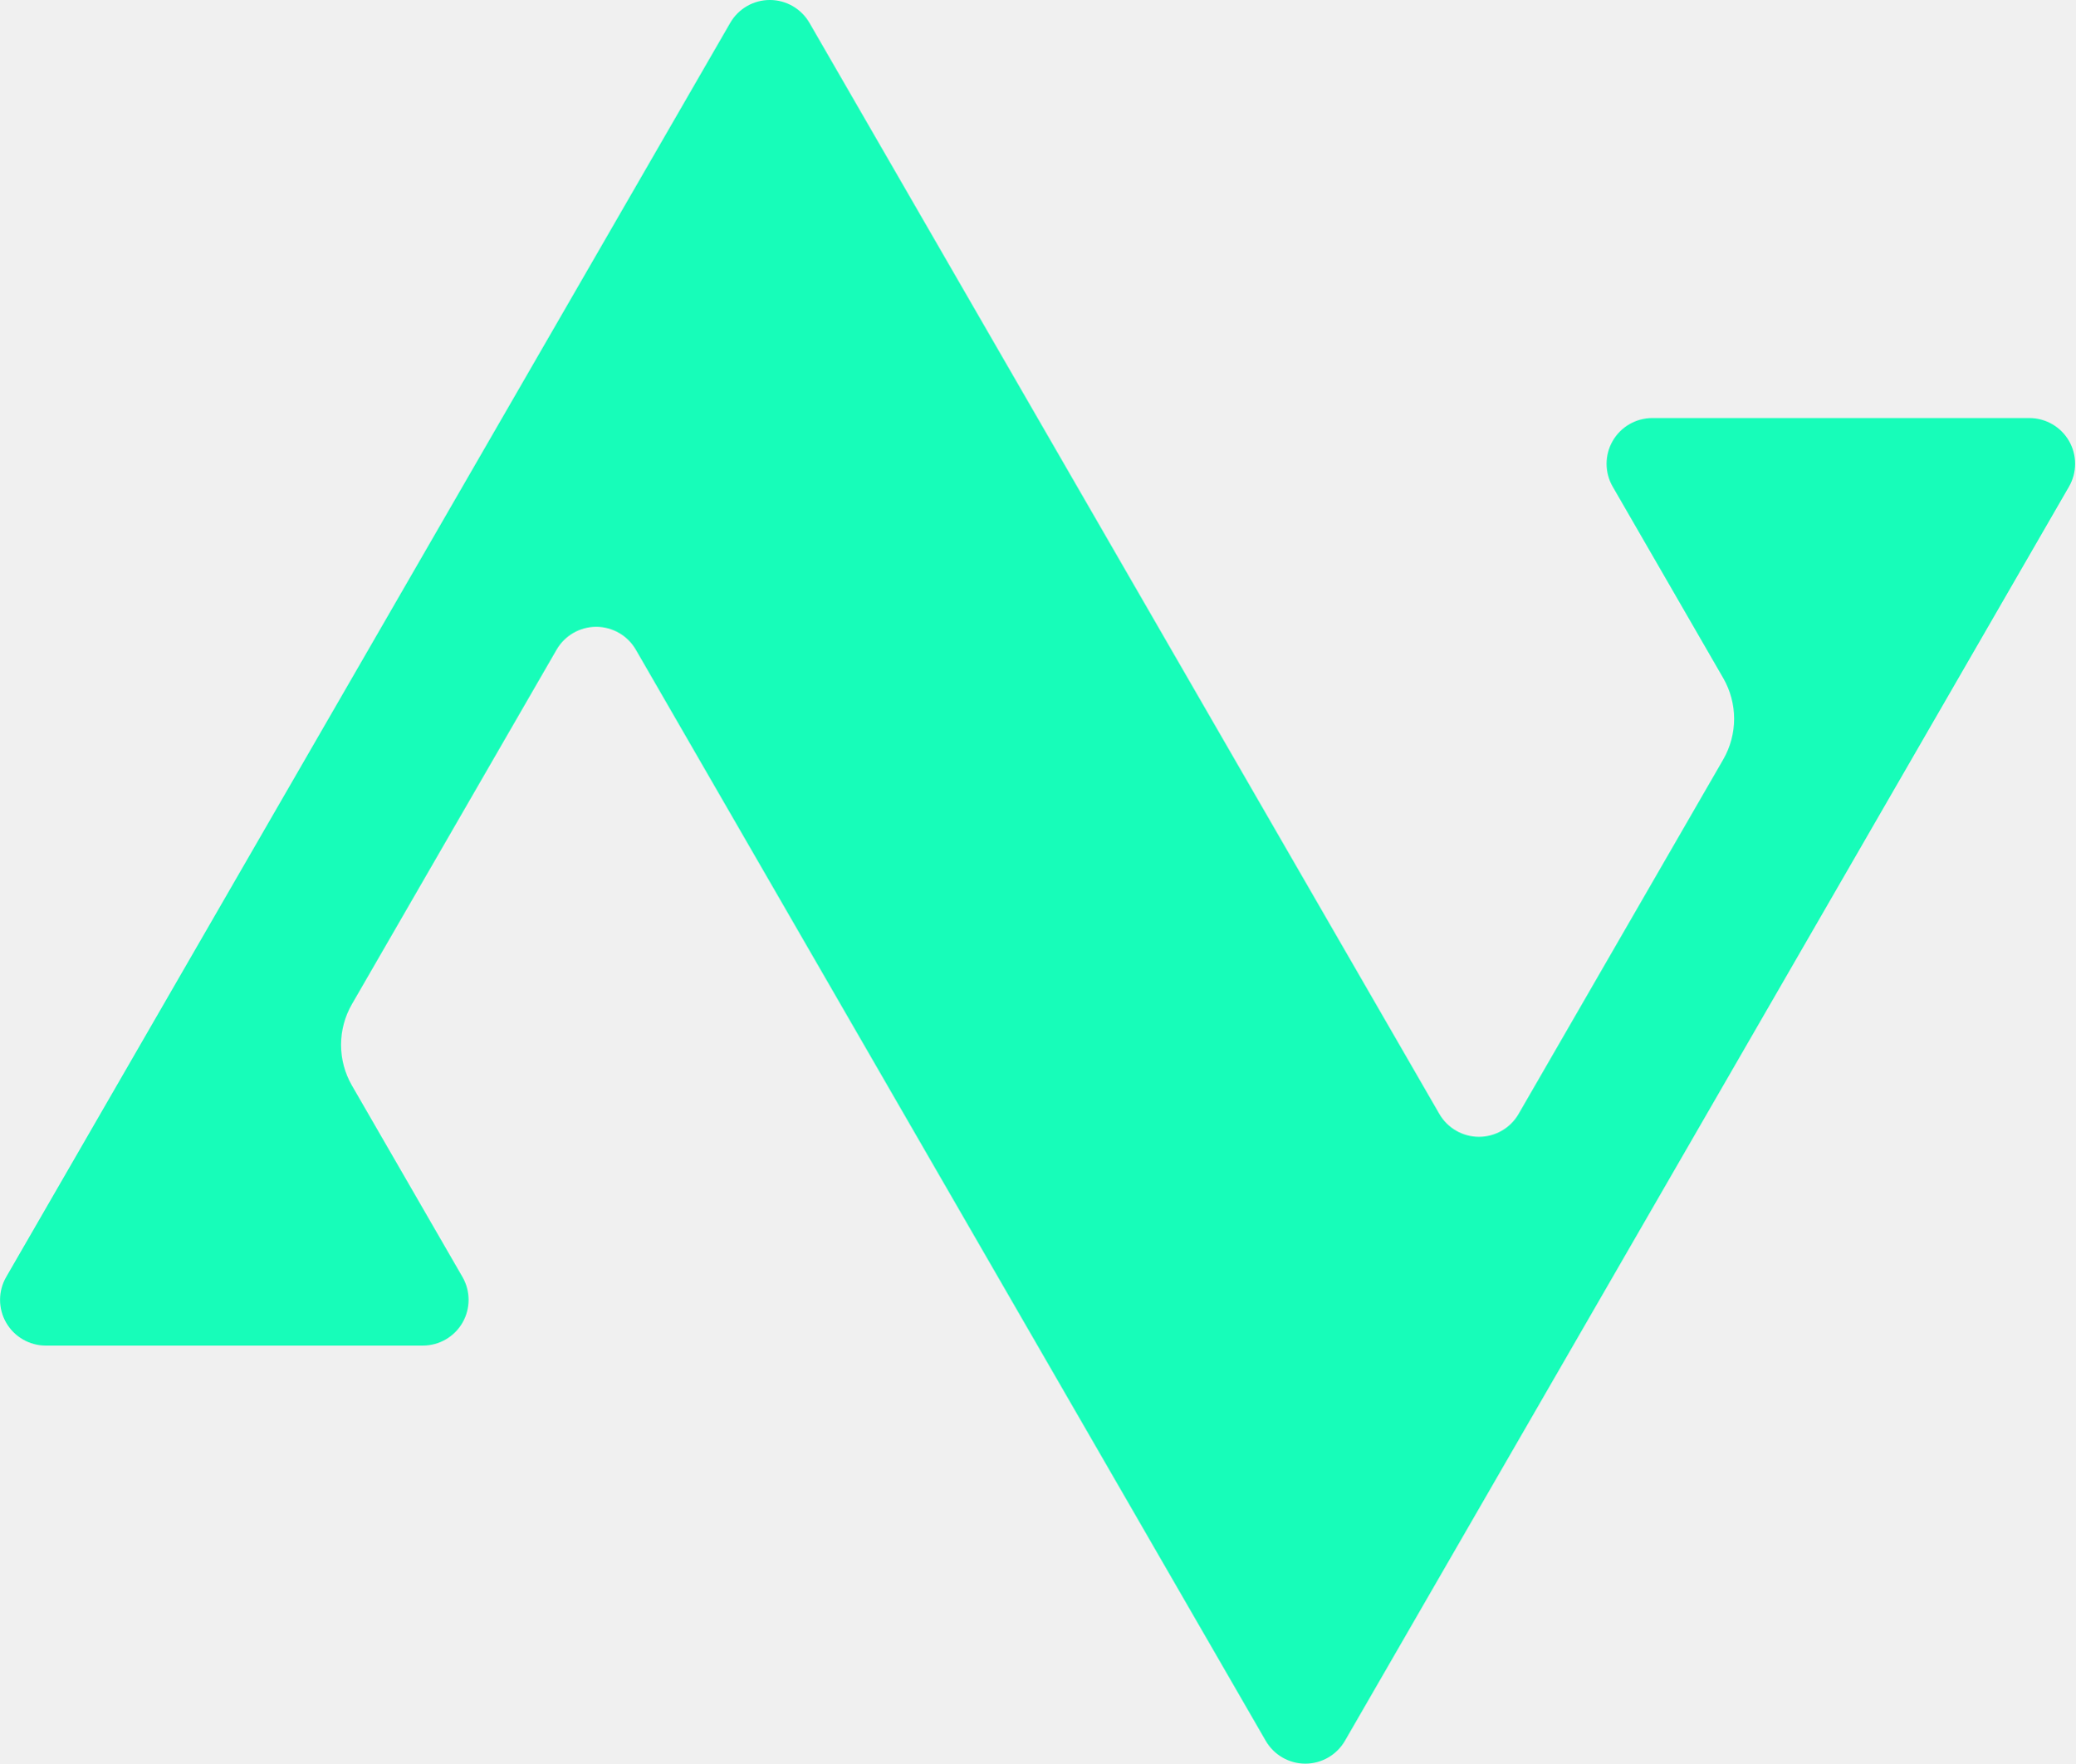
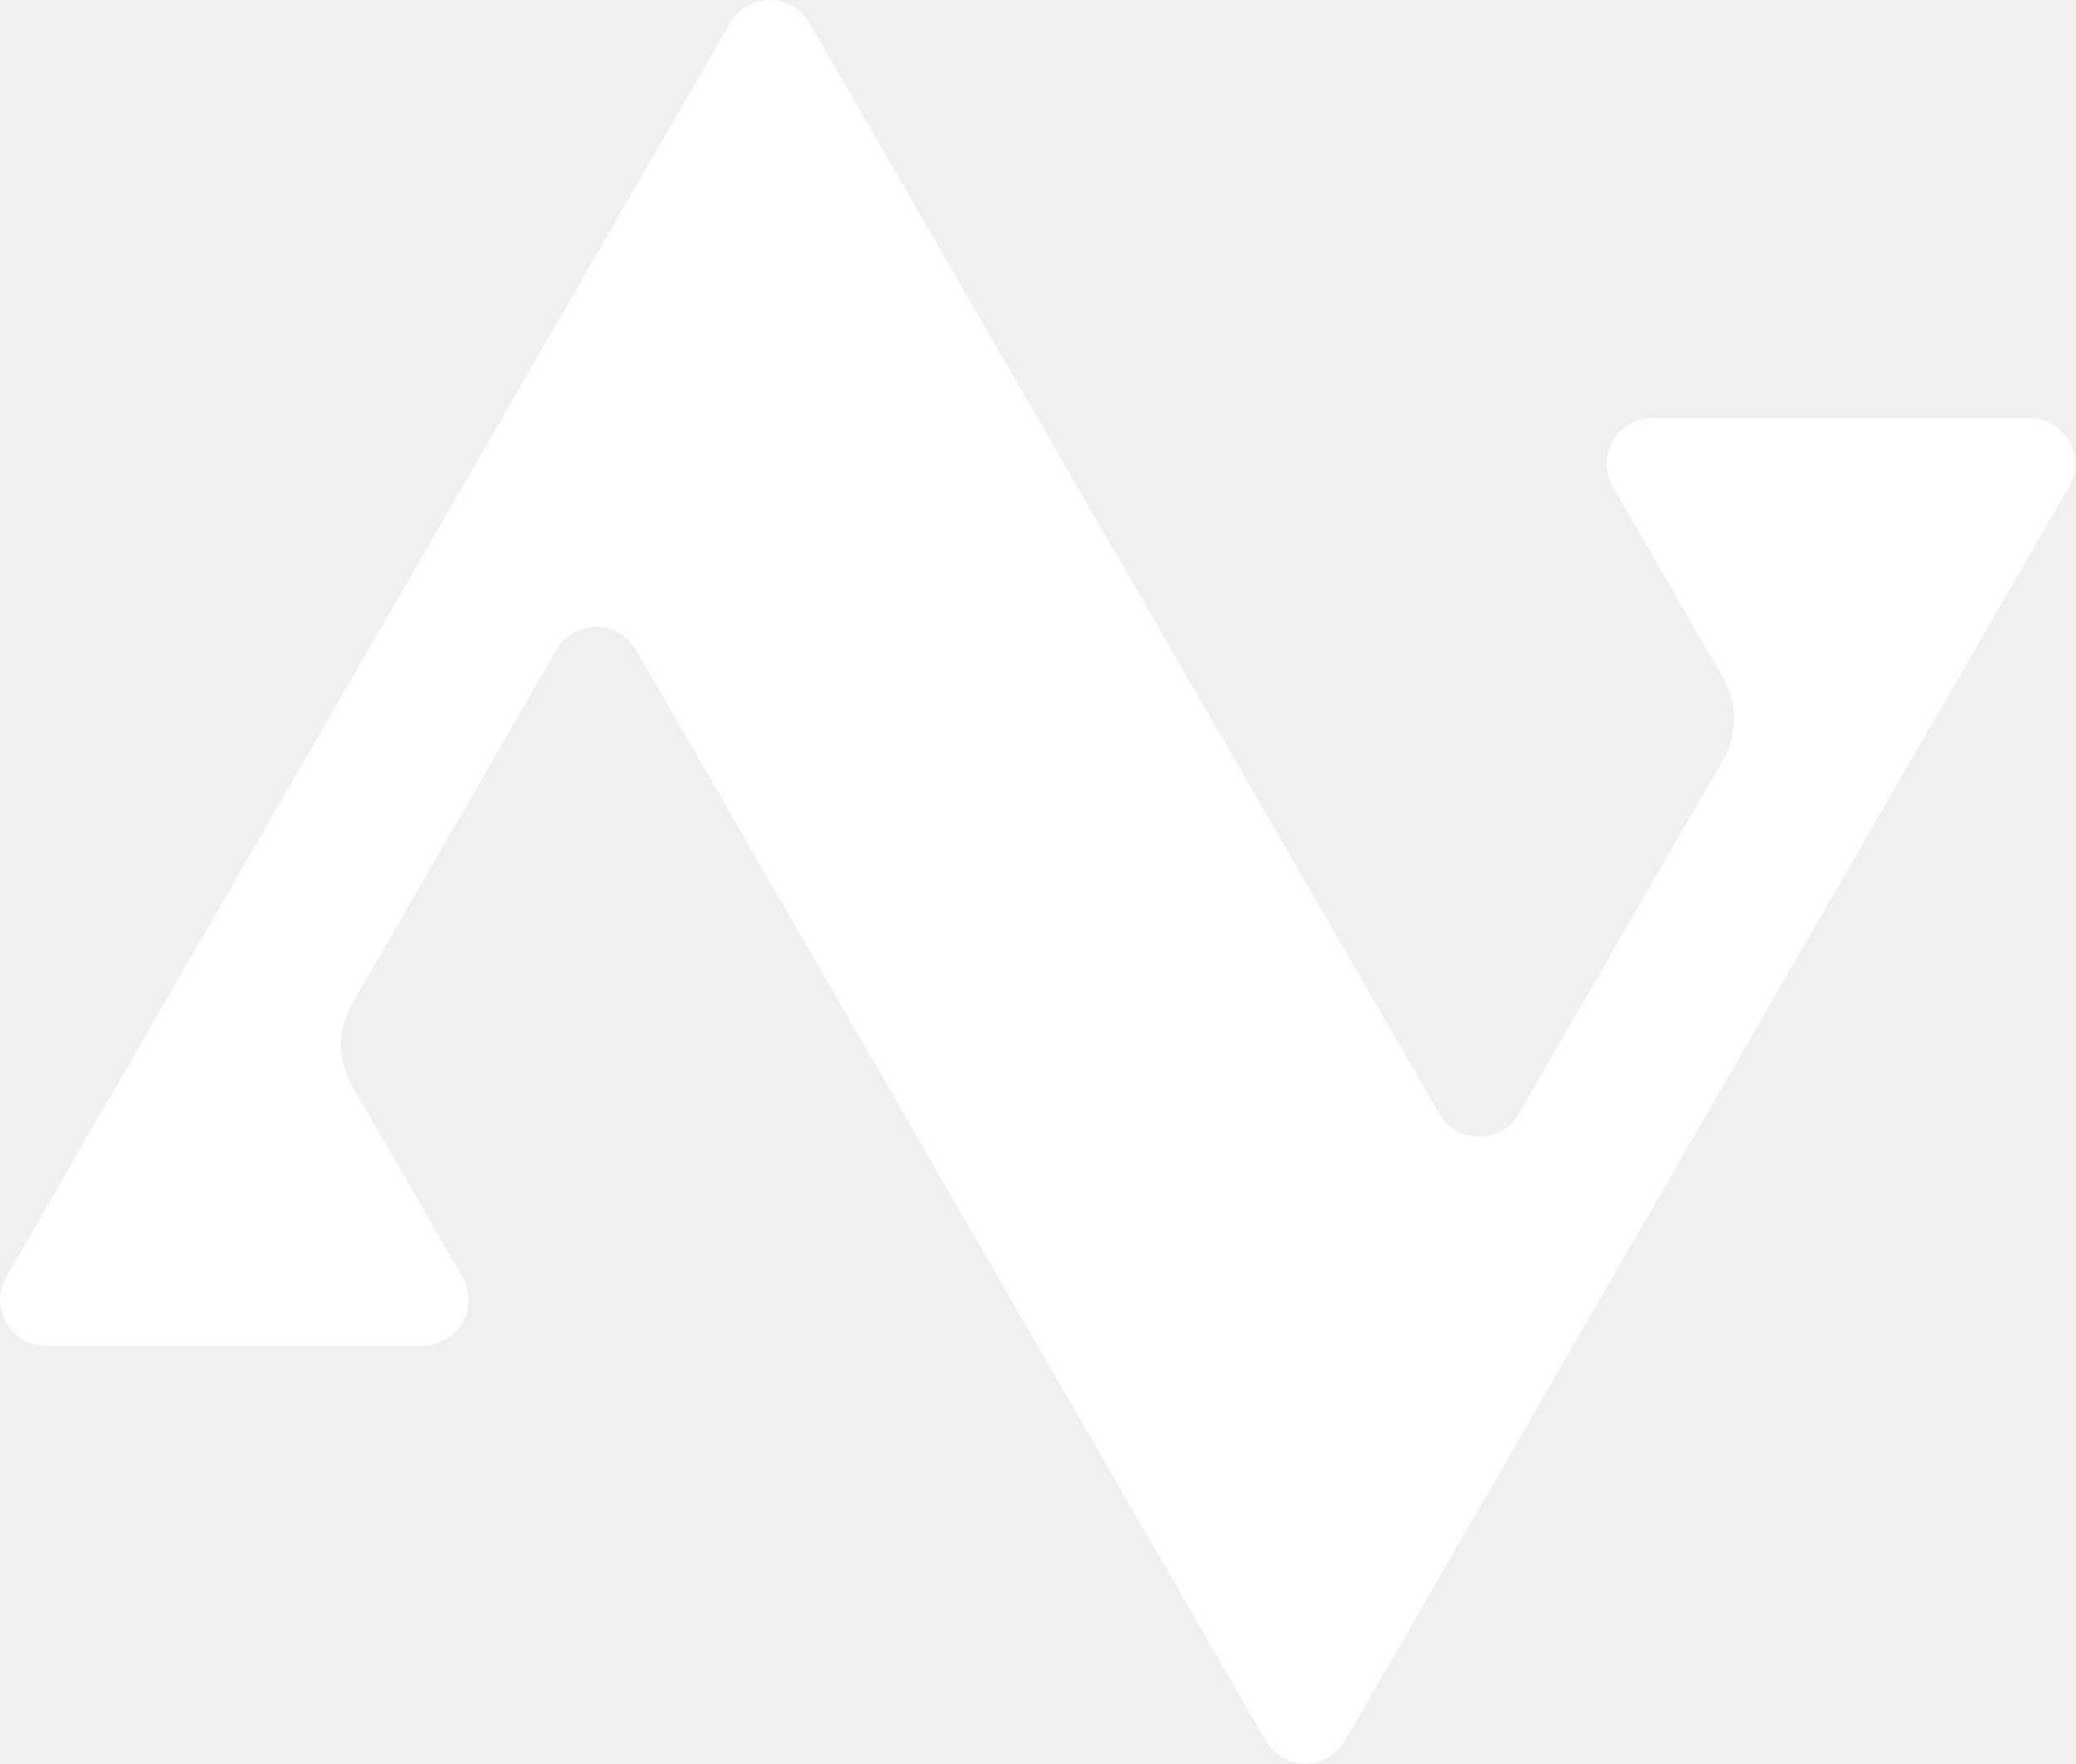
<svg xmlns="http://www.w3.org/2000/svg" width="144.671" height="122.945" viewBox="0 0 144.671 122.945">
-   <path d="M3.195,93.804h26.281a3.19,3.19,0,0,0,2.763-4.786l-7.704-13.343a5.675,5.675,0,0,1,0-5.675L38.801,45.292a3.19,3.19,0,0,1,5.526,0l43.912,76.058a3.19,3.19,0,0,0,5.526,0L144.239,33.927a3.19,3.19,0,0,0-2.763-4.786H115.195a3.19,3.19,0,0,0-2.763,4.786l7.704,13.343a5.675,5.675,0,0,1,0,5.675l-14.265,24.708a3.19,3.19,0,0,1-5.526,0L56.432,1.595a3.19,3.19,0,0,0-5.526,0L.432,89.019A3.19,3.19,0,0,0,3.195,93.804Z" style="fill: #17fdb9" />
+   <path d="M3.195,93.804h26.281a3.19,3.19,0,0,0,2.763-4.786l-7.704-13.343a5.675,5.675,0,0,1,0-5.675L38.801,45.292a3.19,3.19,0,0,1,5.526,0l43.912,76.058a3.19,3.19,0,0,0,5.526,0L144.239,33.927a3.19,3.19,0,0,0-2.763-4.786H115.195a3.19,3.19,0,0,0-2.763,4.786l7.704,13.343a5.675,5.675,0,0,1,0,5.675l-14.265,24.708a3.19,3.19,0,0,1-5.526,0L56.432,1.595a3.19,3.19,0,0,0-5.526,0L.432,89.019A3.19,3.19,0,0,0,3.195,93.804Z" style="fill: #fff" />
</svg>
